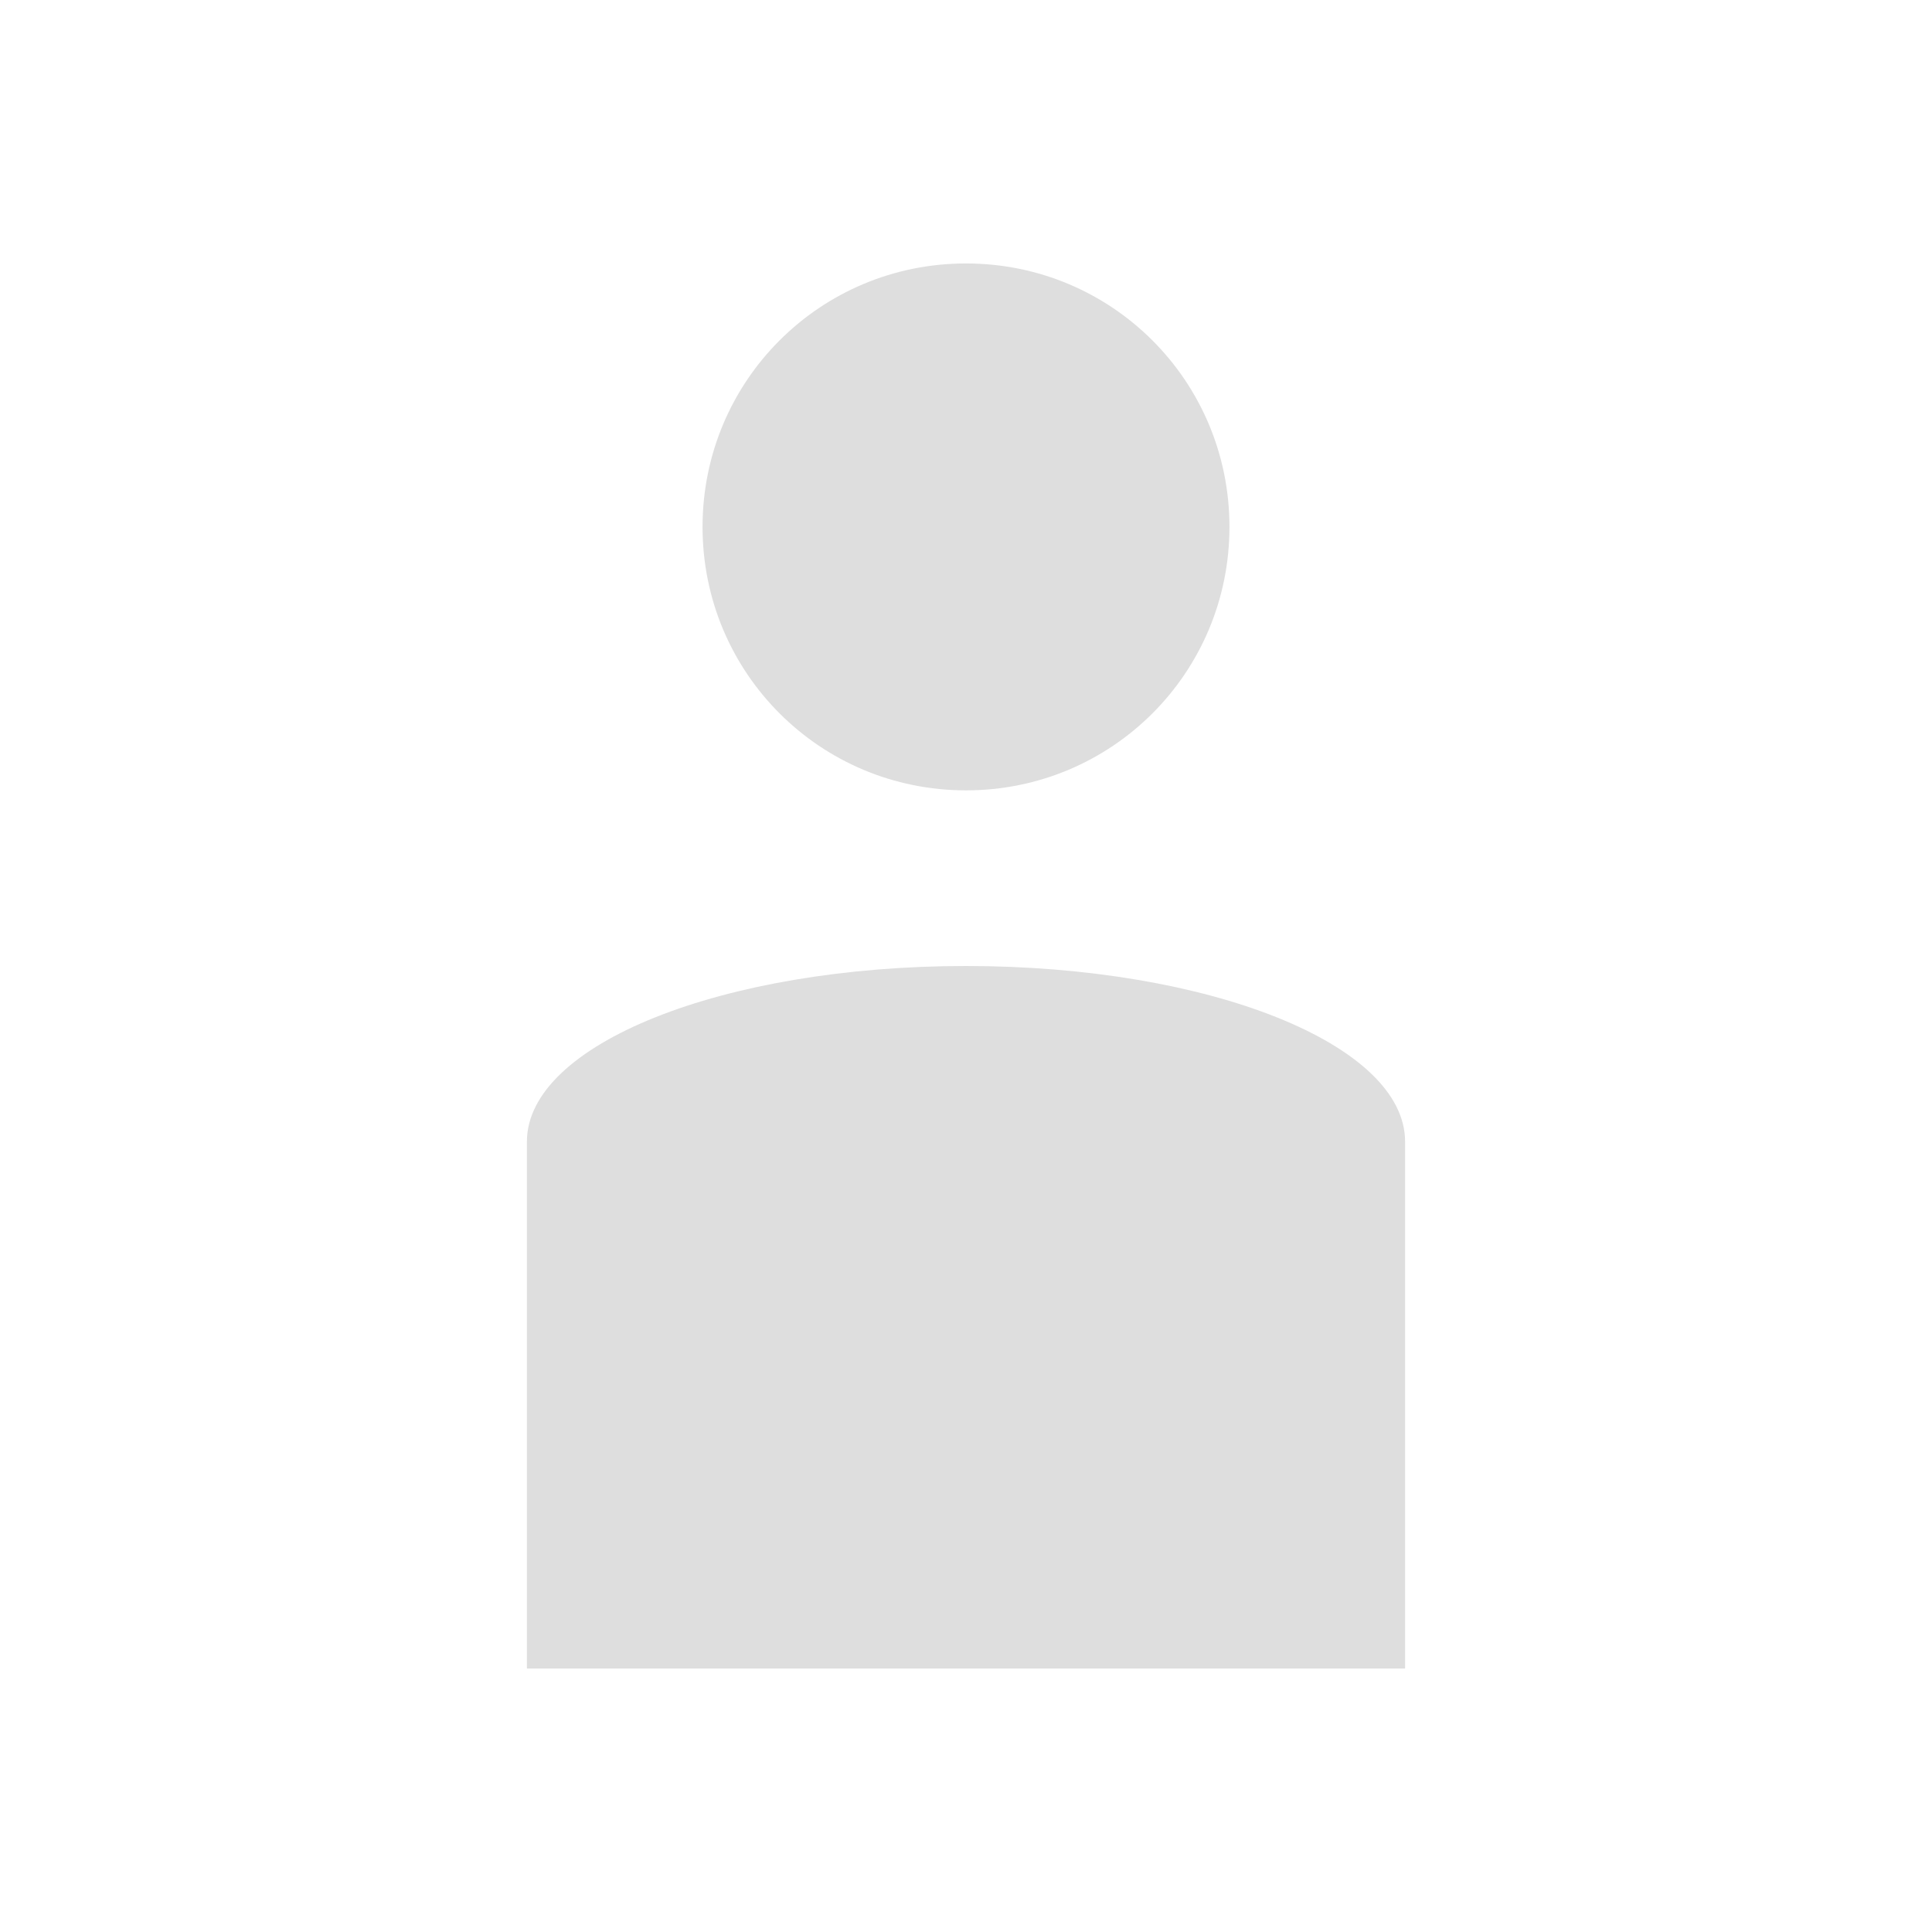
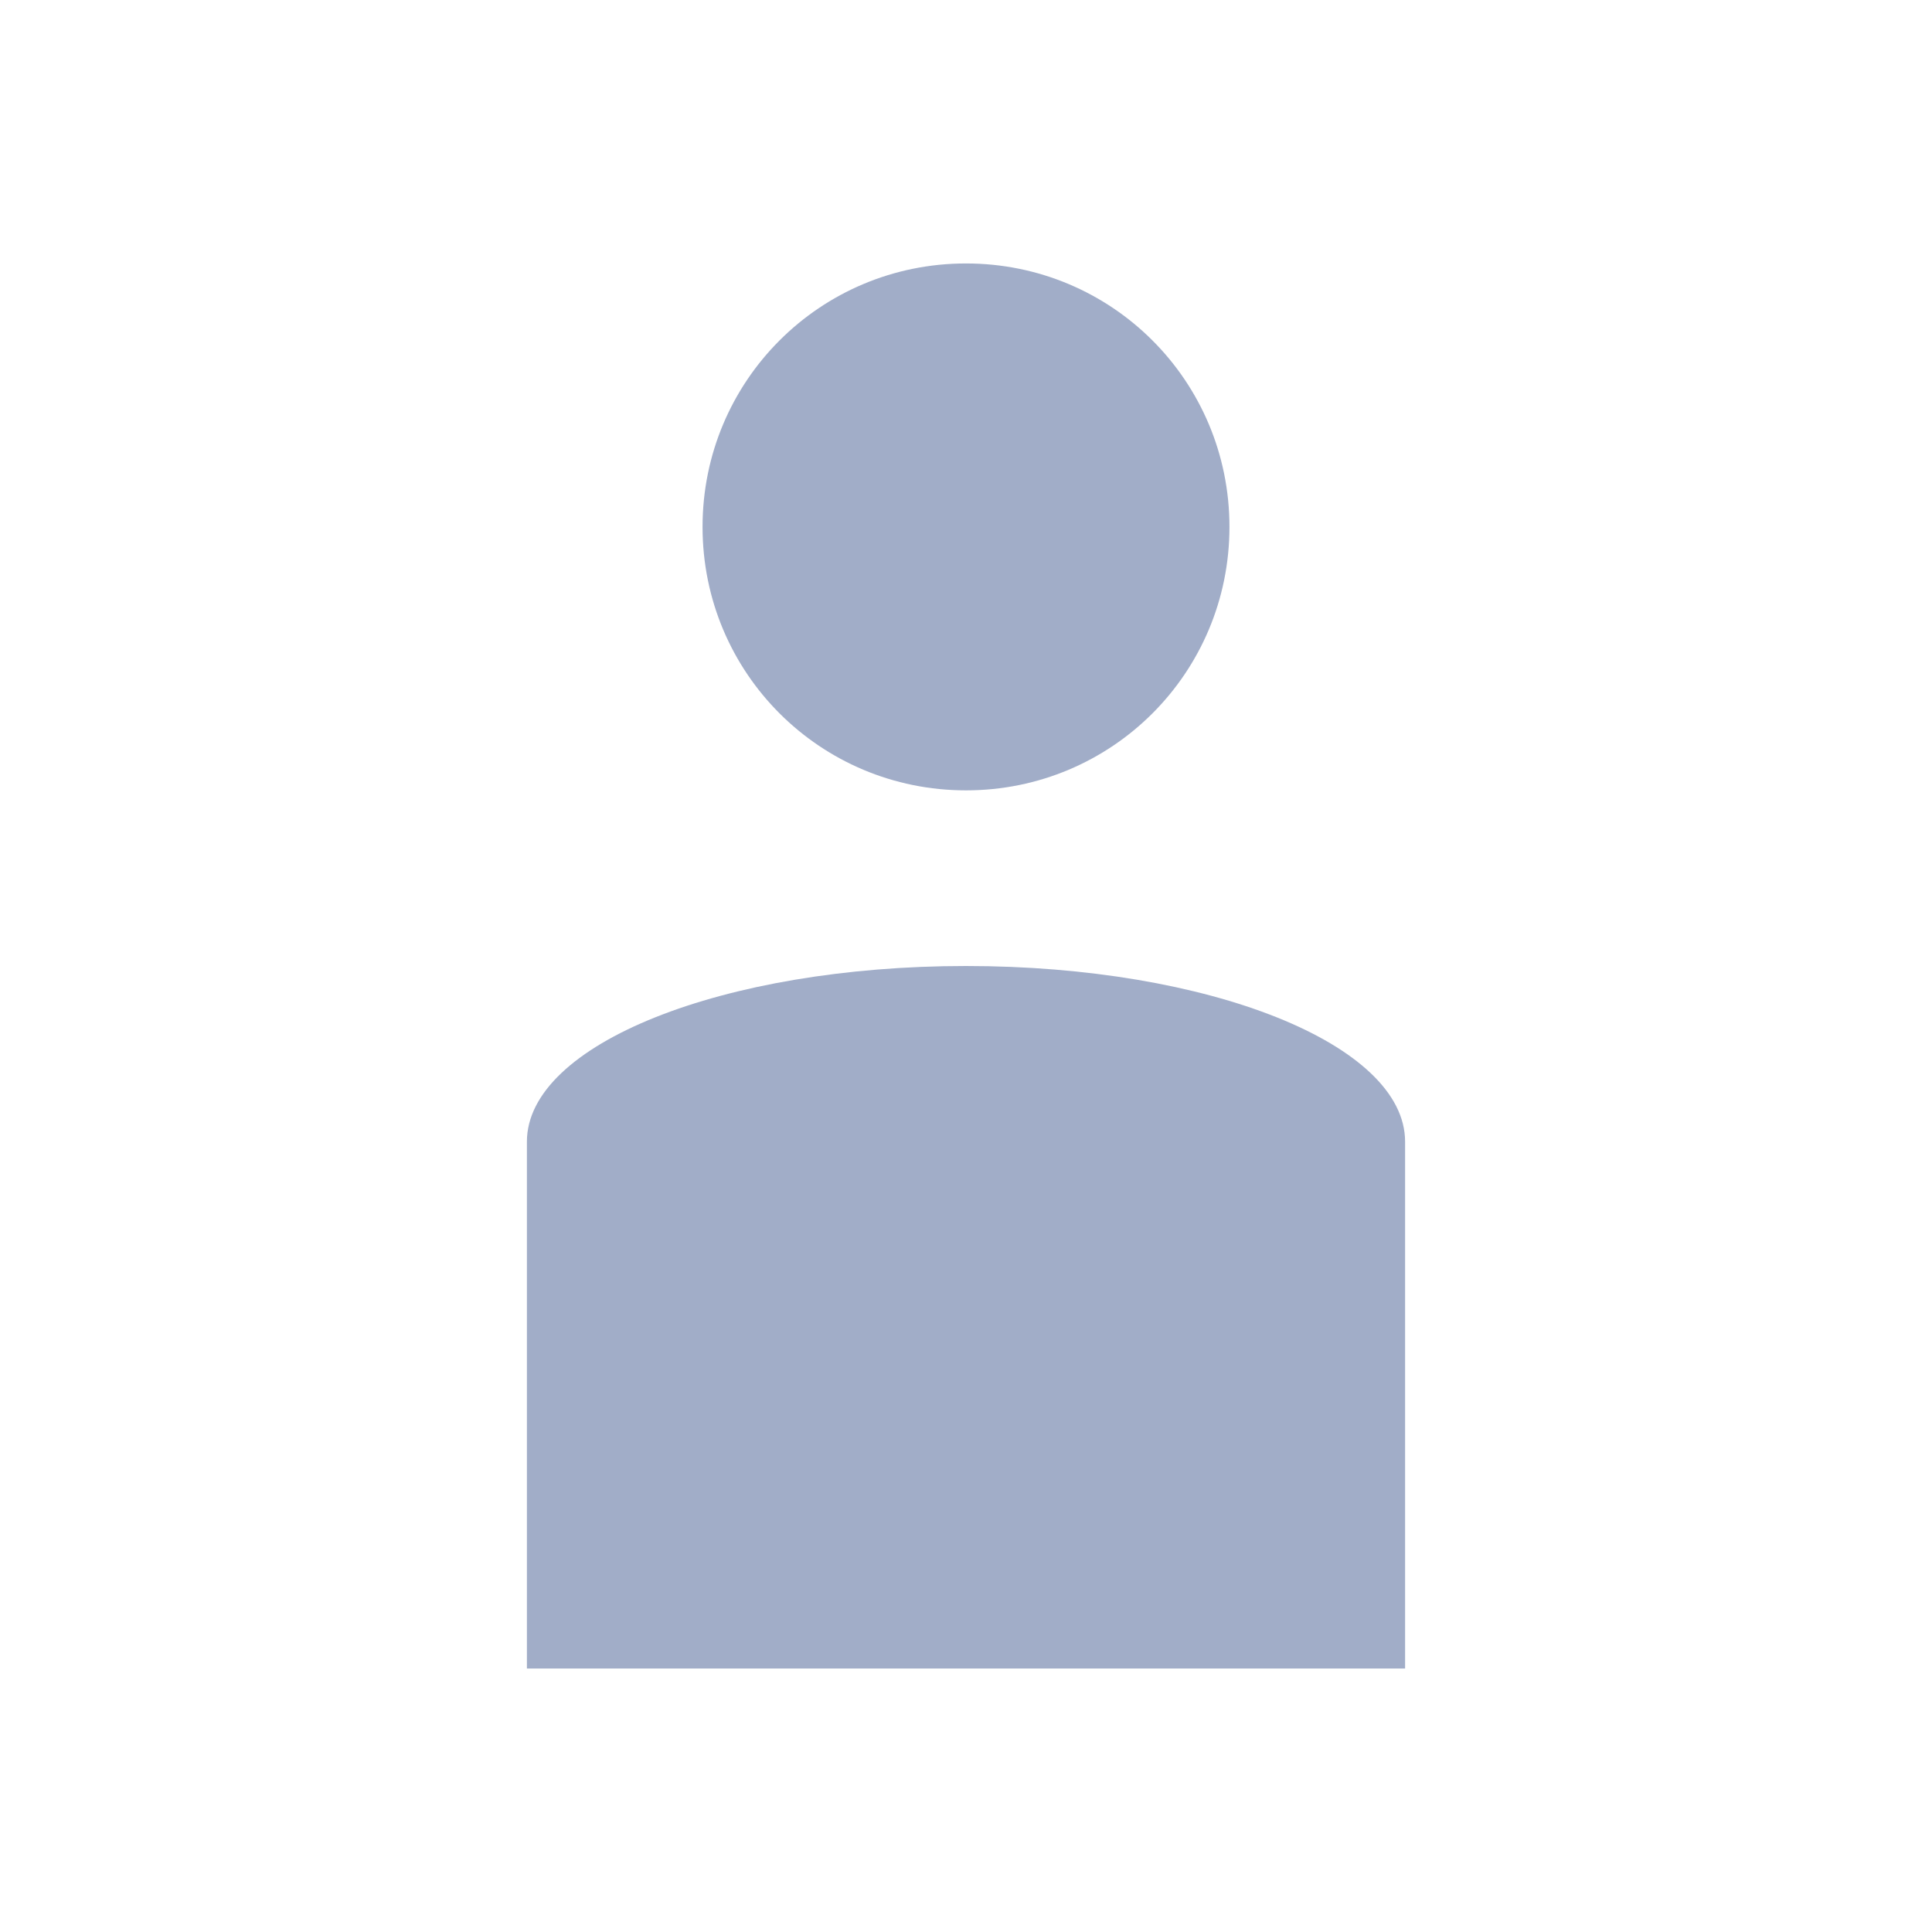
<svg xmlns="http://www.w3.org/2000/svg" id="svg" width="100%" height="100%" version="1.1" viewBox="0 0 22 22">
  <defs id="defs81">
    <style id="current-color-scheme" type="text/css">
-    .ColorScheme-Text { color:#dedede; } .ColorScheme-Highlight { color:#5294e2; } .ColorScheme-ButtonBackground { color:#dedede; }
+    .ColorScheme-Text { color:#a1adc8; } .ColorScheme-Highlight { color:#5294e2; } .ColorScheme-ButtonBackground { color:#a1adc8; }
  </style>
  </defs>
  <g id="user-busy" transform="translate(199,-1)">
    <rect id="rect3924" class="ColorScheme-Text" width="22" height="22" x="1" y="1" style="fill:currentColor;fill-opacity:0;stroke:none" />
    <path id="rect4109-0-9" class="ColorScheme-Text" d="m 12,4 c -1.662,0 -3,1.338 -3,3 0,1.662 1.338,3 3,3 1.662,0 3,-1.338 3,-3 0,-1.662 -1.338,-3 -3,-3 z m 0,1 c 1.108,0 2,0.892 2,2 0,1.108 -0.892,2 -2,2 -1.108,0 -2,-0.892 -2,-2 0,-1.108 0.892,-2 2,-2 z m 0,7 c -2.77,0 -5,0.892 -5,2 l 0,5 0,1 1.201,0 7.598,0 L 17,20 l 0,-1 0,-5 c 0,-1.108 -2.23,-2 -5,-2 z" style="fill:currentColor;fill-opacity:1;opacity:1" />
  </g>
  <g id="user-away-extended" transform="translate(159,-1)">
    <rect id="rect3907" class="ColorScheme-Text" width="22" height="22" x="1" y="1" style="fill:currentColor;fill-opacity:0;stroke:none" />
    <path id="path4159" d="m 12,4 c -1.662,0 -3,1.338 -3,3 0,1.662 1.338,3 3,3 1.662,0 3,-1.338 3,-3 0,-1.662 -1.338,-3 -3,-3 z" style="fill:#ebb557;fill-opacity:1;stroke:none" />
    <path id="path4157" d="M 171 11 C 168.23 11 166 11.892 166 13 L 166 18 L 166 19 L 167.188 19 L 174.812 19 L 176 19 L 176 18 L 176 13 C 176 11.892 173.77 11 171 11 z M 168.656 14.344 L 173.344 14.344 L 173.344 15.656 L 168.656 15.656 L 168.656 14.344 z" transform="translate(-159,1)" style="fill:#ebb557;fill-opacity:1;stroke:none" />
  </g>
  <g id="user-away" transform="translate(119,-1)">
    <rect id="rect3873" class="ColorScheme-Text" width="22" height="22" x="1" y="1" style="fill:currentColor;fill-opacity:0;stroke:none" />
    <path id="rect4109-4-9" d="m 12,4 c -1.662,0 -3,1.338 -3,3 0,1.662 1.338,3 3,3 1.662,0 3,-1.338 3,-3 0,-1.662 -1.338,-3 -3,-3 z m 0,8 c -2.77,0 -5,0.892 -5,2 l 0,5 0,1 1.201,0 7.598,0 L 17,20 l 0,-1 0,-5 c 0,-1.108 -2.23,-2 -5,-2 z" style="fill:#ebb557;fill-opacity:1;stroke:none" />
  </g>
  <g id="user-offline" transform="translate(79,-1)">
    <rect id="rect3009" class="ColorScheme-Text" width="22" height="22" x="1" y="1" style="fill:currentColor;fill-opacity:0;stroke:none" />
    <path id="rect4109-00-0" class="ColorScheme-Highlight" d="m 12,4 c -1.662,0 -3,1.338 -3,3 0,1.662 1.338,3 3,3 1.662,0 3,-1.338 3,-3 0,-1.662 -1.338,-3 -3,-3 z m 0,8 c -2.77,0 -5,0.892 -5,2 l 0,5 0,1 1.201,0 7.598,0 1.201,0 0,-1 0,-5 c 0,-1.108 -2.23,-2 -5,-2 z" style="fill:currentColor;fill-opacity:1;stroke:none" />
  </g>
  <g id="user-invisible" transform="translate(-1,-1)">
    <rect id="rect3855" class="ColorScheme-Text" width="22" height="22" x="41" y="1" style="fill:currentColor;fill-opacity:0;stroke:none" />
    <path id="rect4109-9-3" class="ColorScheme-Text" d="m 52,4 c -1.662,0 -3,1.338 -3,3 0,1.662 1.338,3 3,3 1.662,0 3,-1.338 3,-3 0,-1.662 -1.338,-3 -3,-3 z m 0,8 c -2.77,0 -5,0.892 -5,2 l 0,5 0,1 1.201,0 7.598,0 1.201,0 0,-1 0,-5 c 0,-1.108 -2.23,-2 -5,-2 z" style="fill:currentColor;fill-opacity:0.3;stroke:none" />
  </g>
  <g id="user-online" transform="translate(-1,39)">
    <rect id="rect3956" class="ColorScheme-Text" width="22" height="22" x="1" y="-39" style="fill:currentColor;fill-opacity:0;stroke:none" />
    <path id="rect4109-6-8" class="ColorScheme-Text" d="m 12,-36 c -1.662,0 -3,1.338 -3,3 0,1.662 1.338,3 3,3 1.662,0 3,-1.338 3,-3 0,-1.662 -1.338,-3 -3,-3 z m 0,8 c -2.77,0 -5,0.892 -5,2 l 0,5 0,1 1.201,0 7.598,0 1.201,0 0,-1 0,-5 c 0,-1.108 -2.23,-2 -5,-2 z" style="opacity:1;fill:currentColor;fill-opacity:1" />
  </g>
  <g id="user-identity" transform="translate(-486.7264,-502.1193)">
    <rect id="rect7769" width="22" height="22" x="721.73" y="502.12" style="opacity:0.01;fill:#fdbc4b;fill-opacity:0.004;stroke:none" />
    <path id="rect4109-5" class="ColorScheme-Text" d="m 732.726,505.119 c -2.046,0 -3.692,1.647 -3.692,3.692 0,2.046 1.647,3.692 3.692,3.692 2.046,0 3.692,-1.647 3.692,-3.692 0,-2.046 -1.647,-3.692 -3.692,-3.692 z m 0,8.615 c -3.409,0 -6.154,2.745 -6.154,6.154 l 0,1.231 12.308,0 0,-1.231 c 0,-3.409 -2.745,-6.154 -6.154,-6.154 z" style="fill:currentColor;fill-opacity:1;opacity:1" />
  </g>
  <g id="22-22-user-desktop" transform="translate(-195.2354)">
    <rect id="rect853" width="22" height="22" x="0" y="0" style="fill:none" />
    <path id="path855" d="M 5,4 C 3.338,4 2,5.338 2,7 v 8 c 0,1.662 1.338,3 3,3 h 12 c 1.662,0 3,-1.338 3,-3 V 7 C 20,5.338 18.662,4 17,4 Z m 0,2 h 12 c 0.554,0 1,0.446 1,1 v 8 c 0,0.554 -0.446,1 -1,1 H 5 C 4.446,16 4,15.554 4,15 V 7 C 4,6.446 4.446,6 5,6 Z" class="ColorScheme-Text" fill="currentColor" />
    <rect id="rect857" width="10" height="2" x="6" y="12" rx="1" ry="1" class="ColorScheme-Text" fill="currentColor" style="opacity:1" />
  </g>
  <g id="16-16-user-desktop" transform="translate(-195.2354,-2)">
    <rect id="rect845" width="16" height="16" x="-21" y="5" rx="0" ry="0" style="fill:none" />
    <path id="path847" d="m -18,7 c -1.108,0 -2,0.892 -2,2 v 8 c 0,1.108 0.892,2 2,2 h 10 c 1.108,0 2,-0.892 2,-2 V 9 C -6,7.892 -6.892,7 -8,7 Z m 0,2 h 10 v 8 h -10 z" class="ColorScheme-Text" fill="currentColor" />
    <rect id="rect849" width="6" height="2" x="-16" y="14" rx="1" ry="1" class="ColorScheme-Text" fill="currentColor" style="opacity:1" />
  </g>
  <g id="32-32-user-desktop" transform="translate(-195.2354)">
    <rect id="rect837" width="32" height="32" x="25" y="-5" rx="0" ry="0" style="fill:none;stroke-width:0.914" />
    <path id="path839" d="m 32,1 c -2.216,0 -4,1.784 -4,4 v 12 c 0,2.216 1.784,4 4,4 h 18 c 2.216,0 4,-1.784 4,-4 V 5 C 54,2.784 52.216,1 50,1 Z m 0,2 h 18 c 1.108,0 2,0.892 2,2 v 12 c 0,1.108 -0.892,2 -2,2 H 32 c -1.108,0 -2,-0.892 -2,-2 V 5 c 0,-1.108 0.892,-2 2,-2 z" class="ColorScheme-Text" fill="currentColor" />
    <rect id="rect841" width="18" height="2" x="32" y="15" rx="1" ry="1" class="ColorScheme-Text" fill="currentColor" style="opacity:1" />
  </g>
  <g id="48-48-user-desktop" transform="translate(91.76464)">
    <path id="rect846" d="m -218,-16 h 48 v 48 h -48 z" fill="none" />
    <g id="g1632" fill="currentColor" class="ColorScheme-Text">
      <path id="rect1026" d="m -209,-6 c -2.77,0 -5,2.23 -5,5 v 18 c 0,2.77 2.23,5 5,5 h 30 c 2.77,0 5,-2.23 5,-5 V -1 c 0,-2.77 -2.23,-5 -5,-5 z m 0,2 h 30 c 1.662,0 3,1.338 3,3 v 18 c 0,1.662 -1.338,3 -3,3 h -30 c -1.662,0 -3,-1.338 -3,-3 V -1 c 0,-1.662 1.338,-3 3,-3 z" />
      <rect id="rect1331" width="28" height="2" x="-208" y="16" ry="1" rx="1" style="opacity:1" />
    </g>
  </g>
  <g id="user-desktop" transform="matrix(2,0,0,2,-128.2354,-22)">
    <rect id="rect865" width="32" height="32" x="25" y="-5" rx="0" ry="0" style="fill:none;stroke-width:0.914" />
    <path id="path867" d="m 32,1 c -2.216,0 -4,1.784 -4,4 v 12 c 0,2.216 1.784,4 4,4 h 18 c 2.216,0 4,-1.784 4,-4 V 5 C 54,2.784 52.216,1 50,1 Z m 0,2 h 18 c 1.108,0 2,0.892 2,2 v 12 c 0,1.108 -0.892,2 -2,2 H 32 c -1.108,0 -2,-0.892 -2,-2 V 5 c 0,-1.108 0.892,-2 2,-2 z" class="ColorScheme-Text" fill="currentColor" />
    <rect id="rect869" width="18" height="2" x="32" y="15" rx="1" ry="1" class="ColorScheme-Text" fill="currentColor" style="opacity:1" />
  </g>
</svg>
